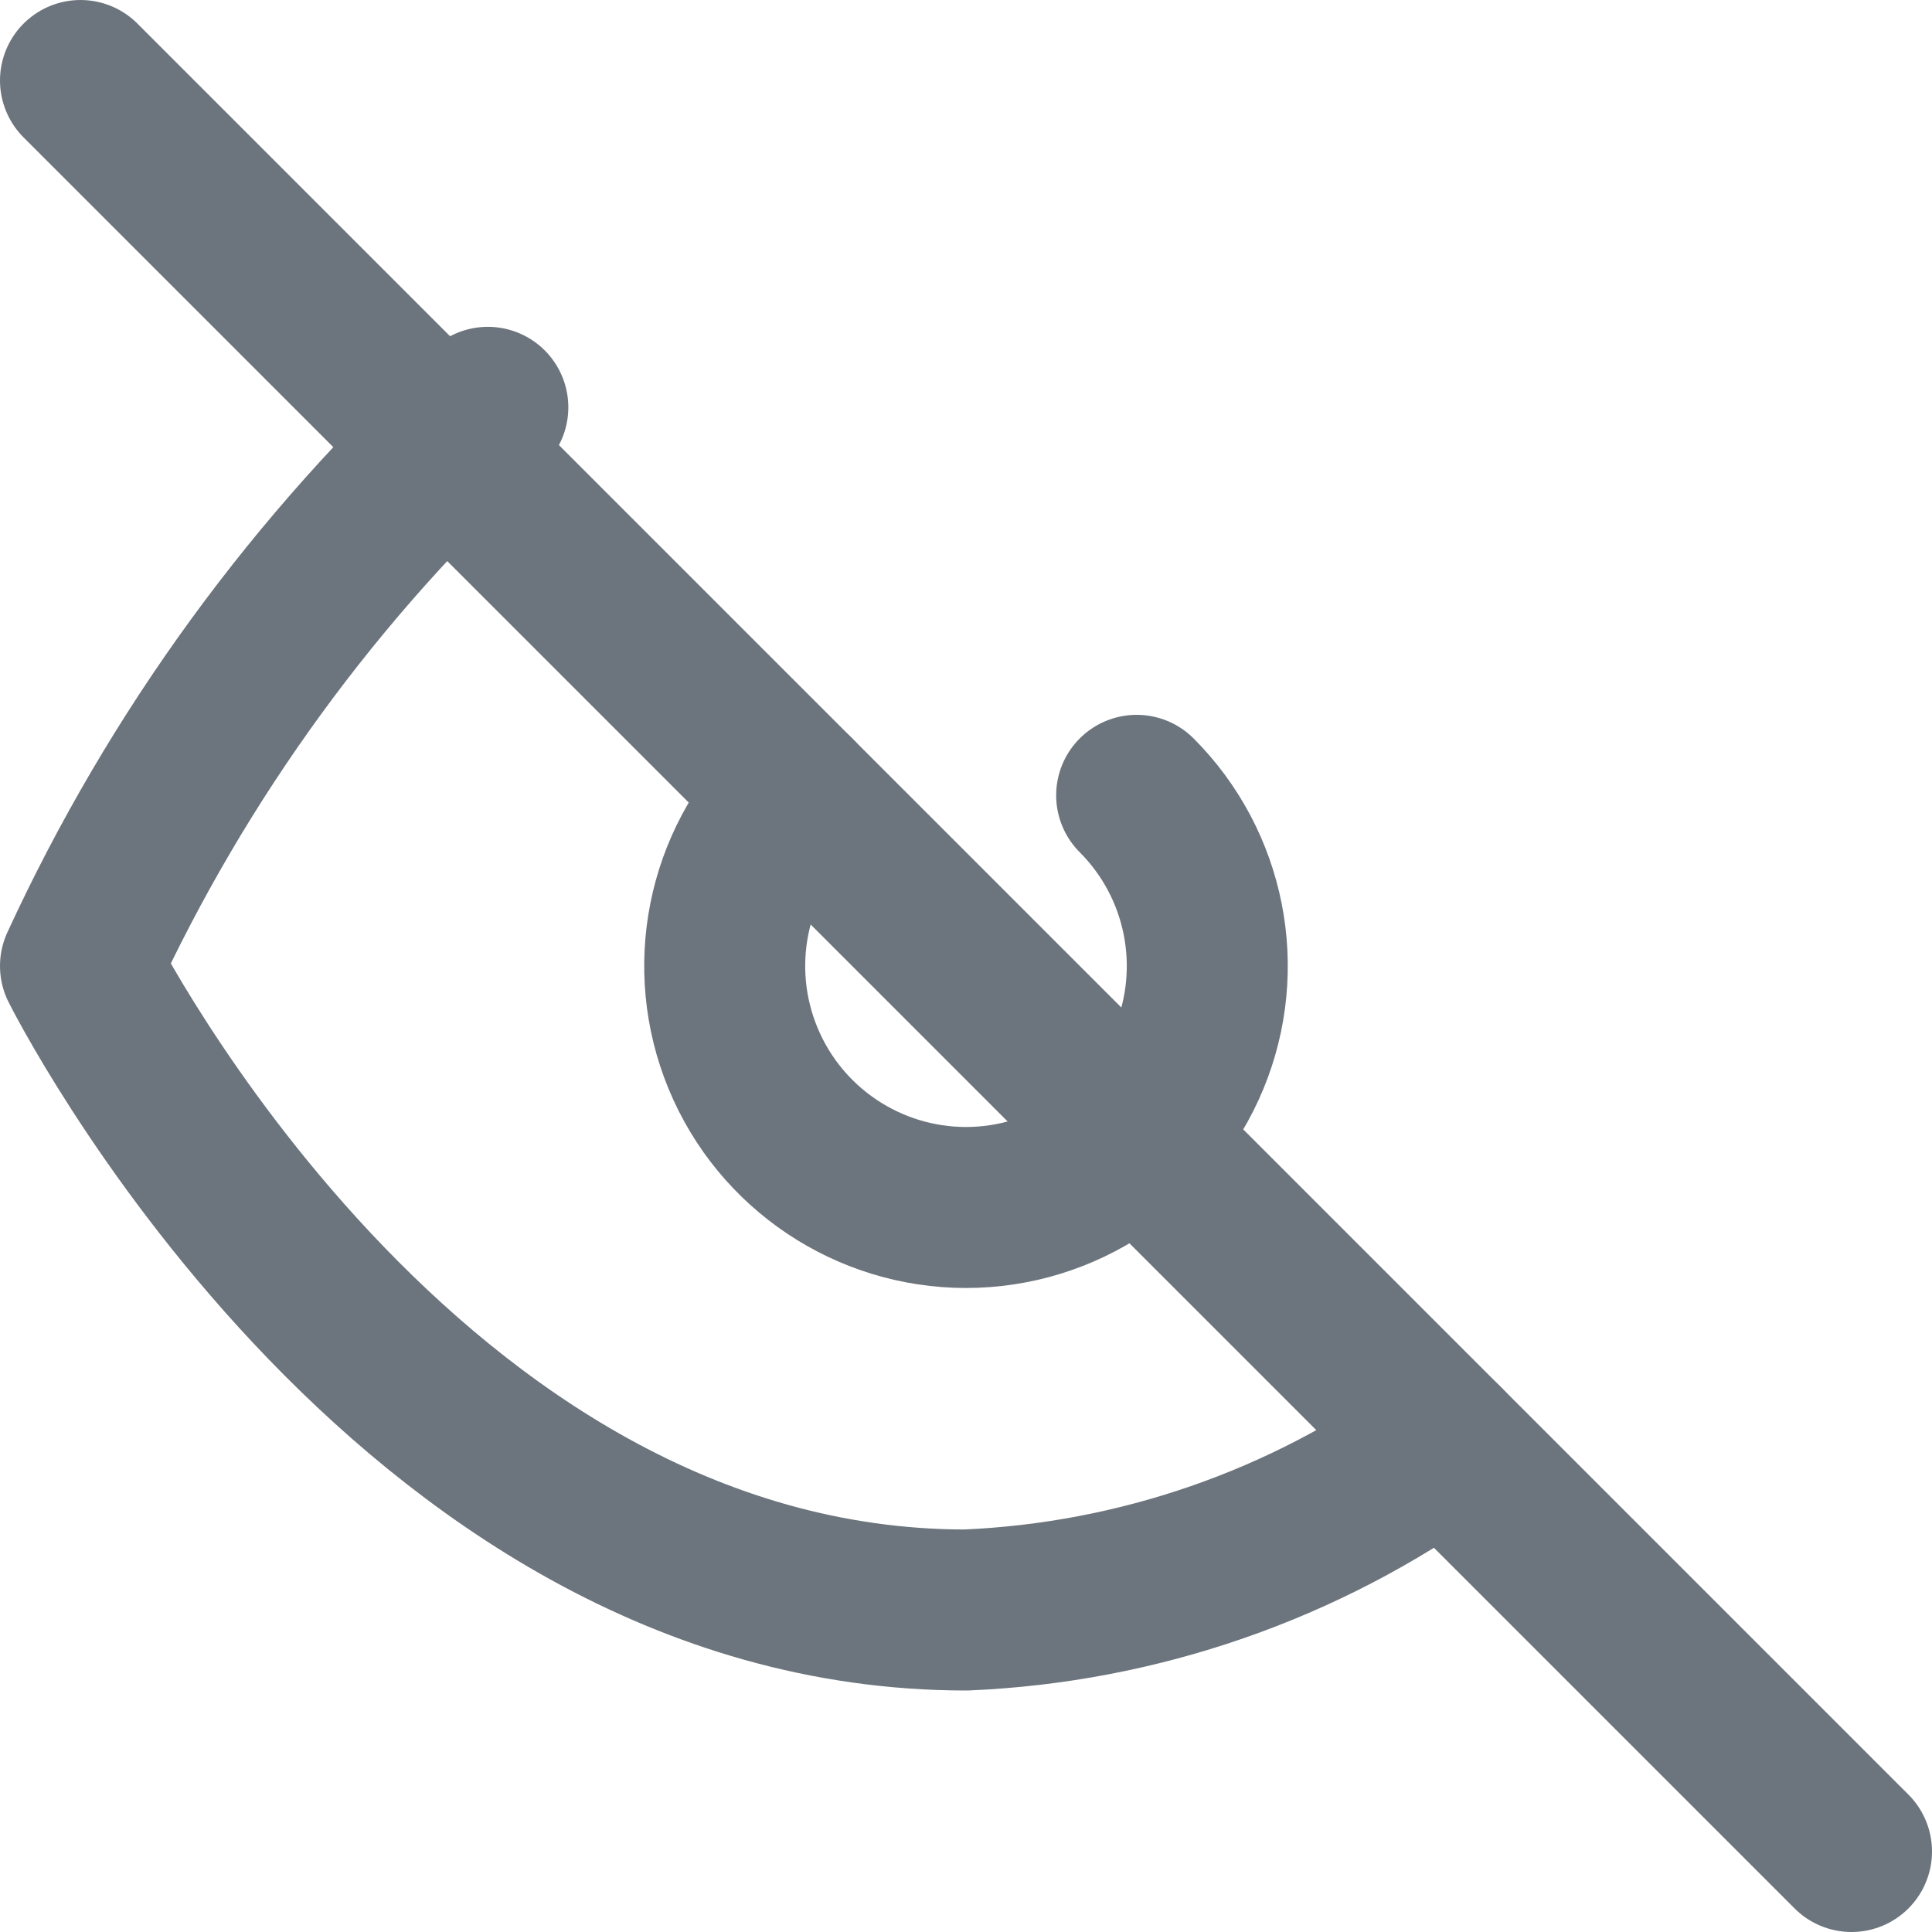
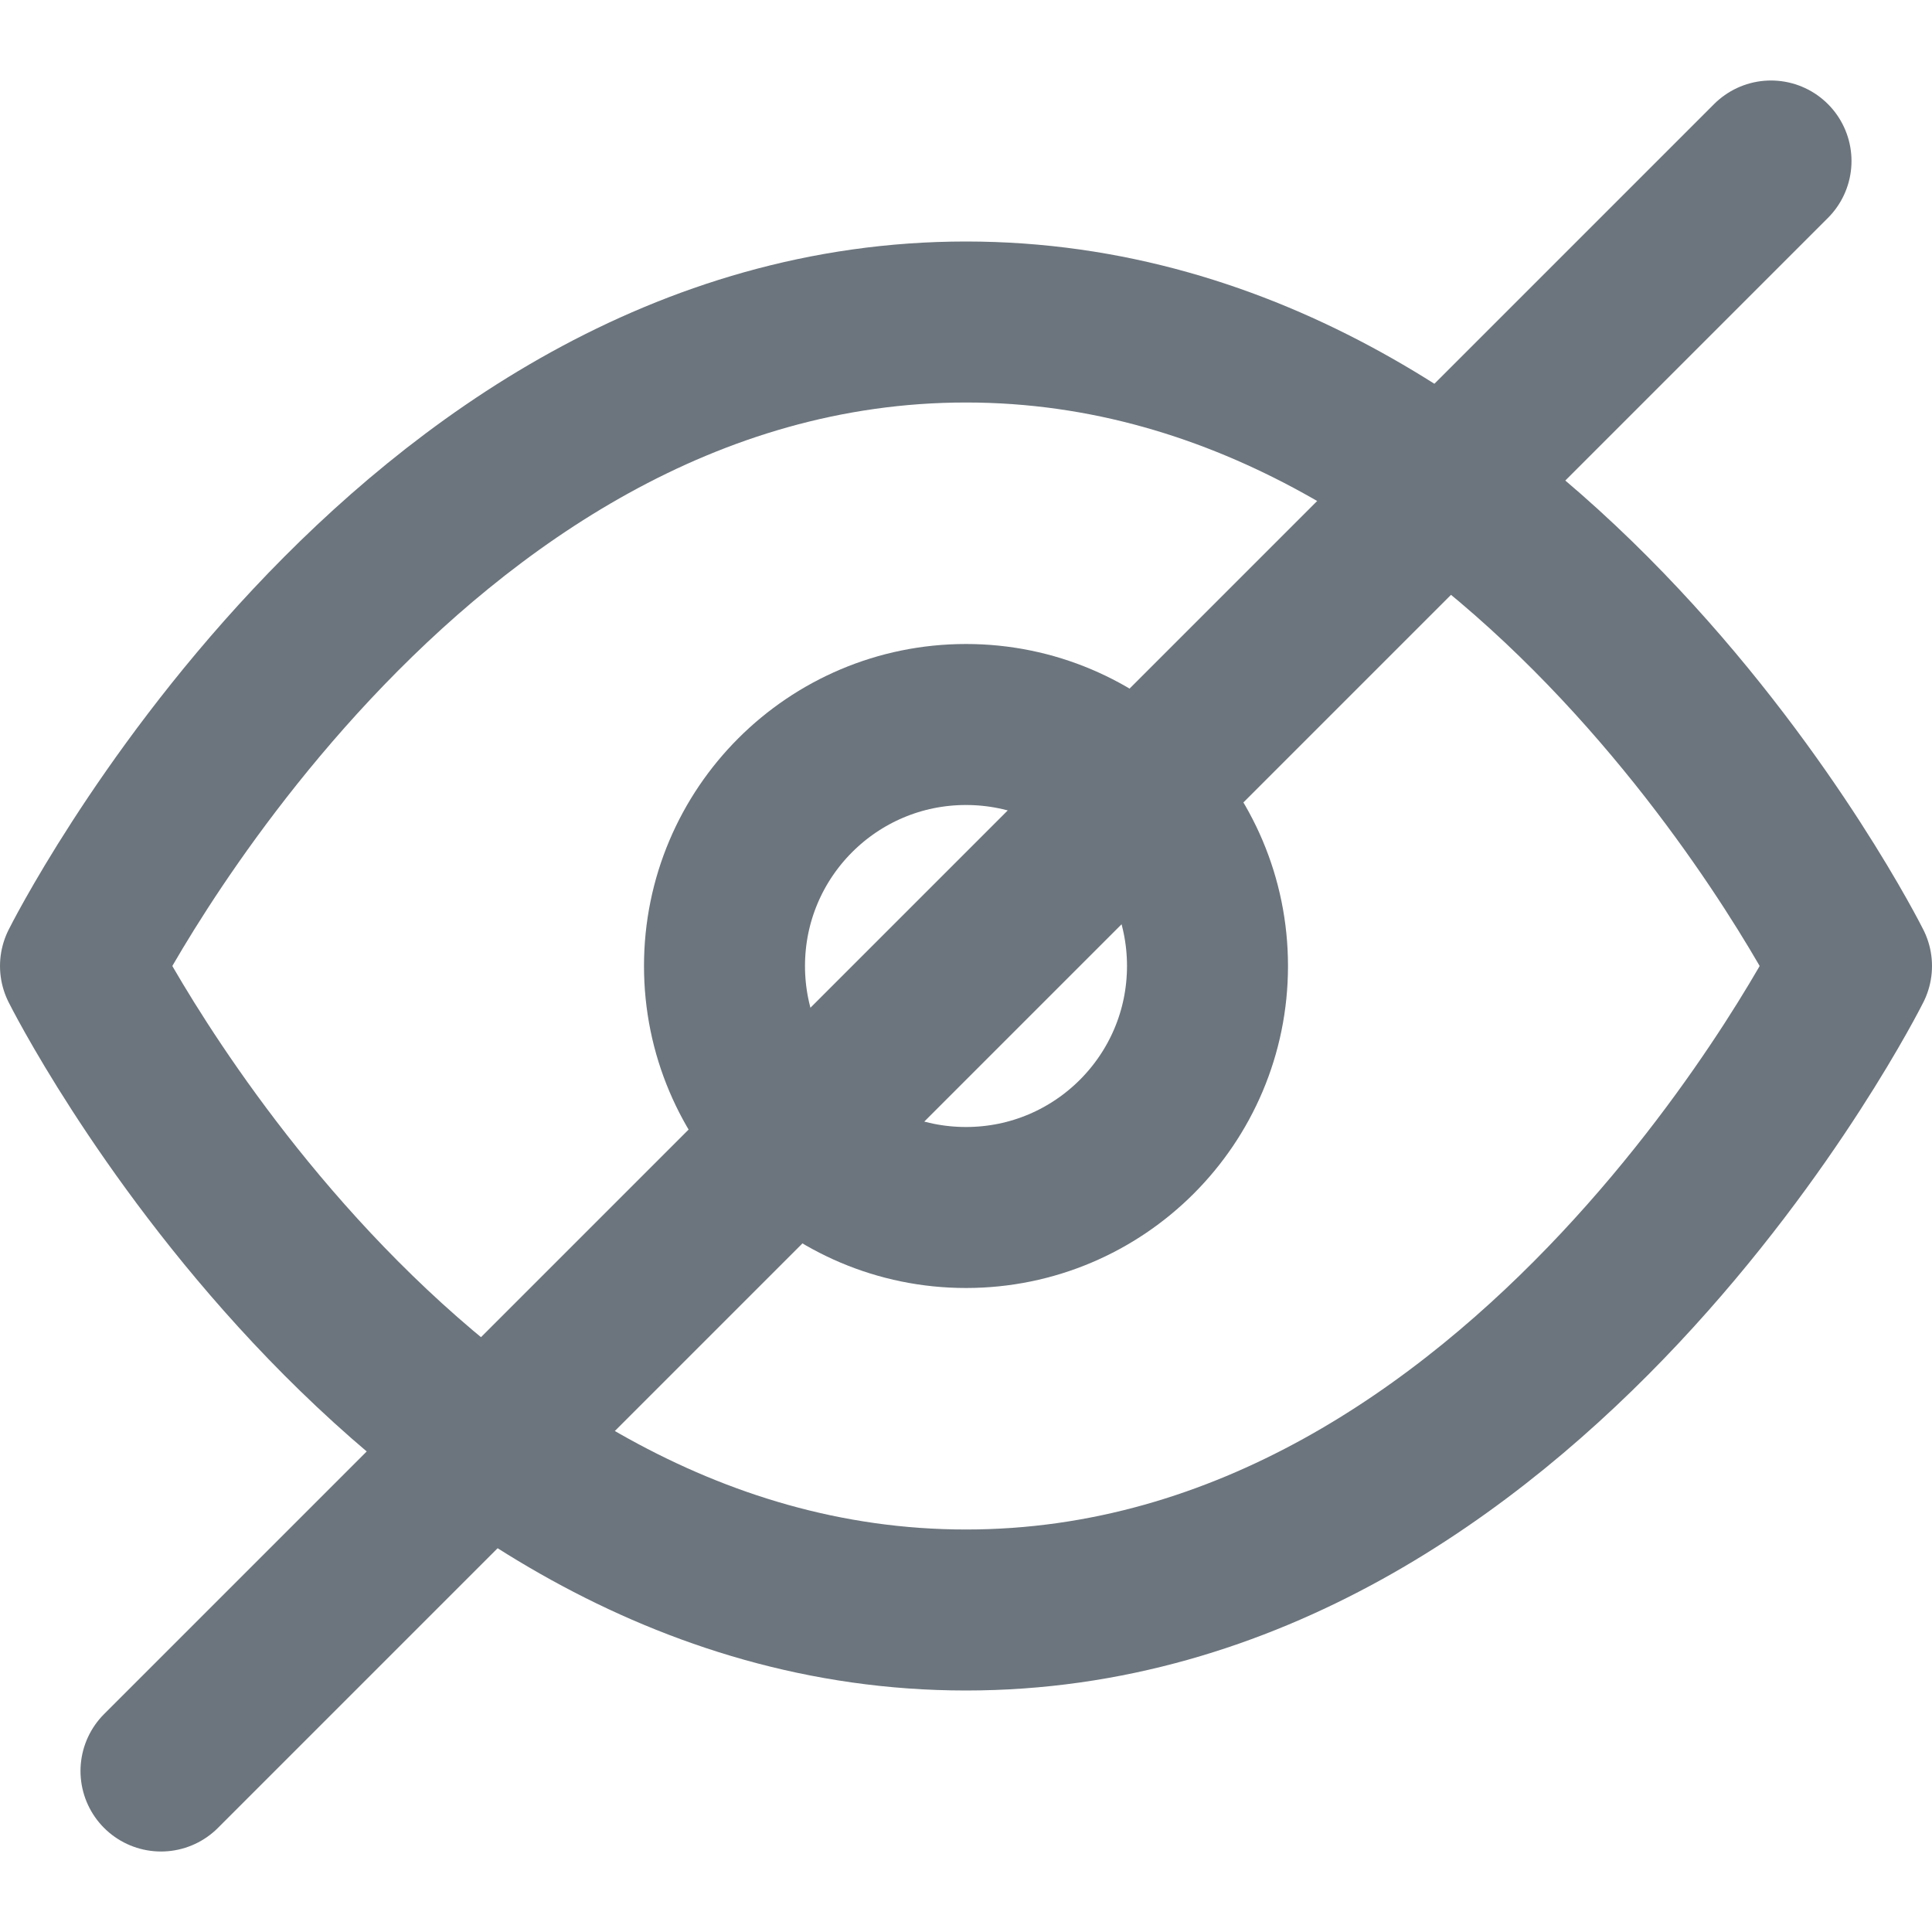
<svg xmlns="http://www.w3.org/2000/svg" width="20" height="20" viewBox="0 0 24 24" fill="none" stroke="#6c757d" stroke-width="2" stroke-linecap="round" stroke-linejoin="round">
-   <path d="M17.94 17.94A10.94 10.94 0 0 1 12 20            c-7 0-11-8-11-8a21.77 21.77 0 0 1 5.06-6.94" />
-   <path d="M1 1l22 22" />
-   <path d="M9.88 9.88A3 3 0 0 0 12 15            a3 3 0 0 0 2.12-5.12" />
+   <path d="M1 12s4-8 11-8 11 8 11 8-4 8-11 8-11-8-11-8z" />
+   <circle cx="12" cy="12" r="3" />
+   <line x1="2" y1="22" x2="22" y2="2" />
</svg>
